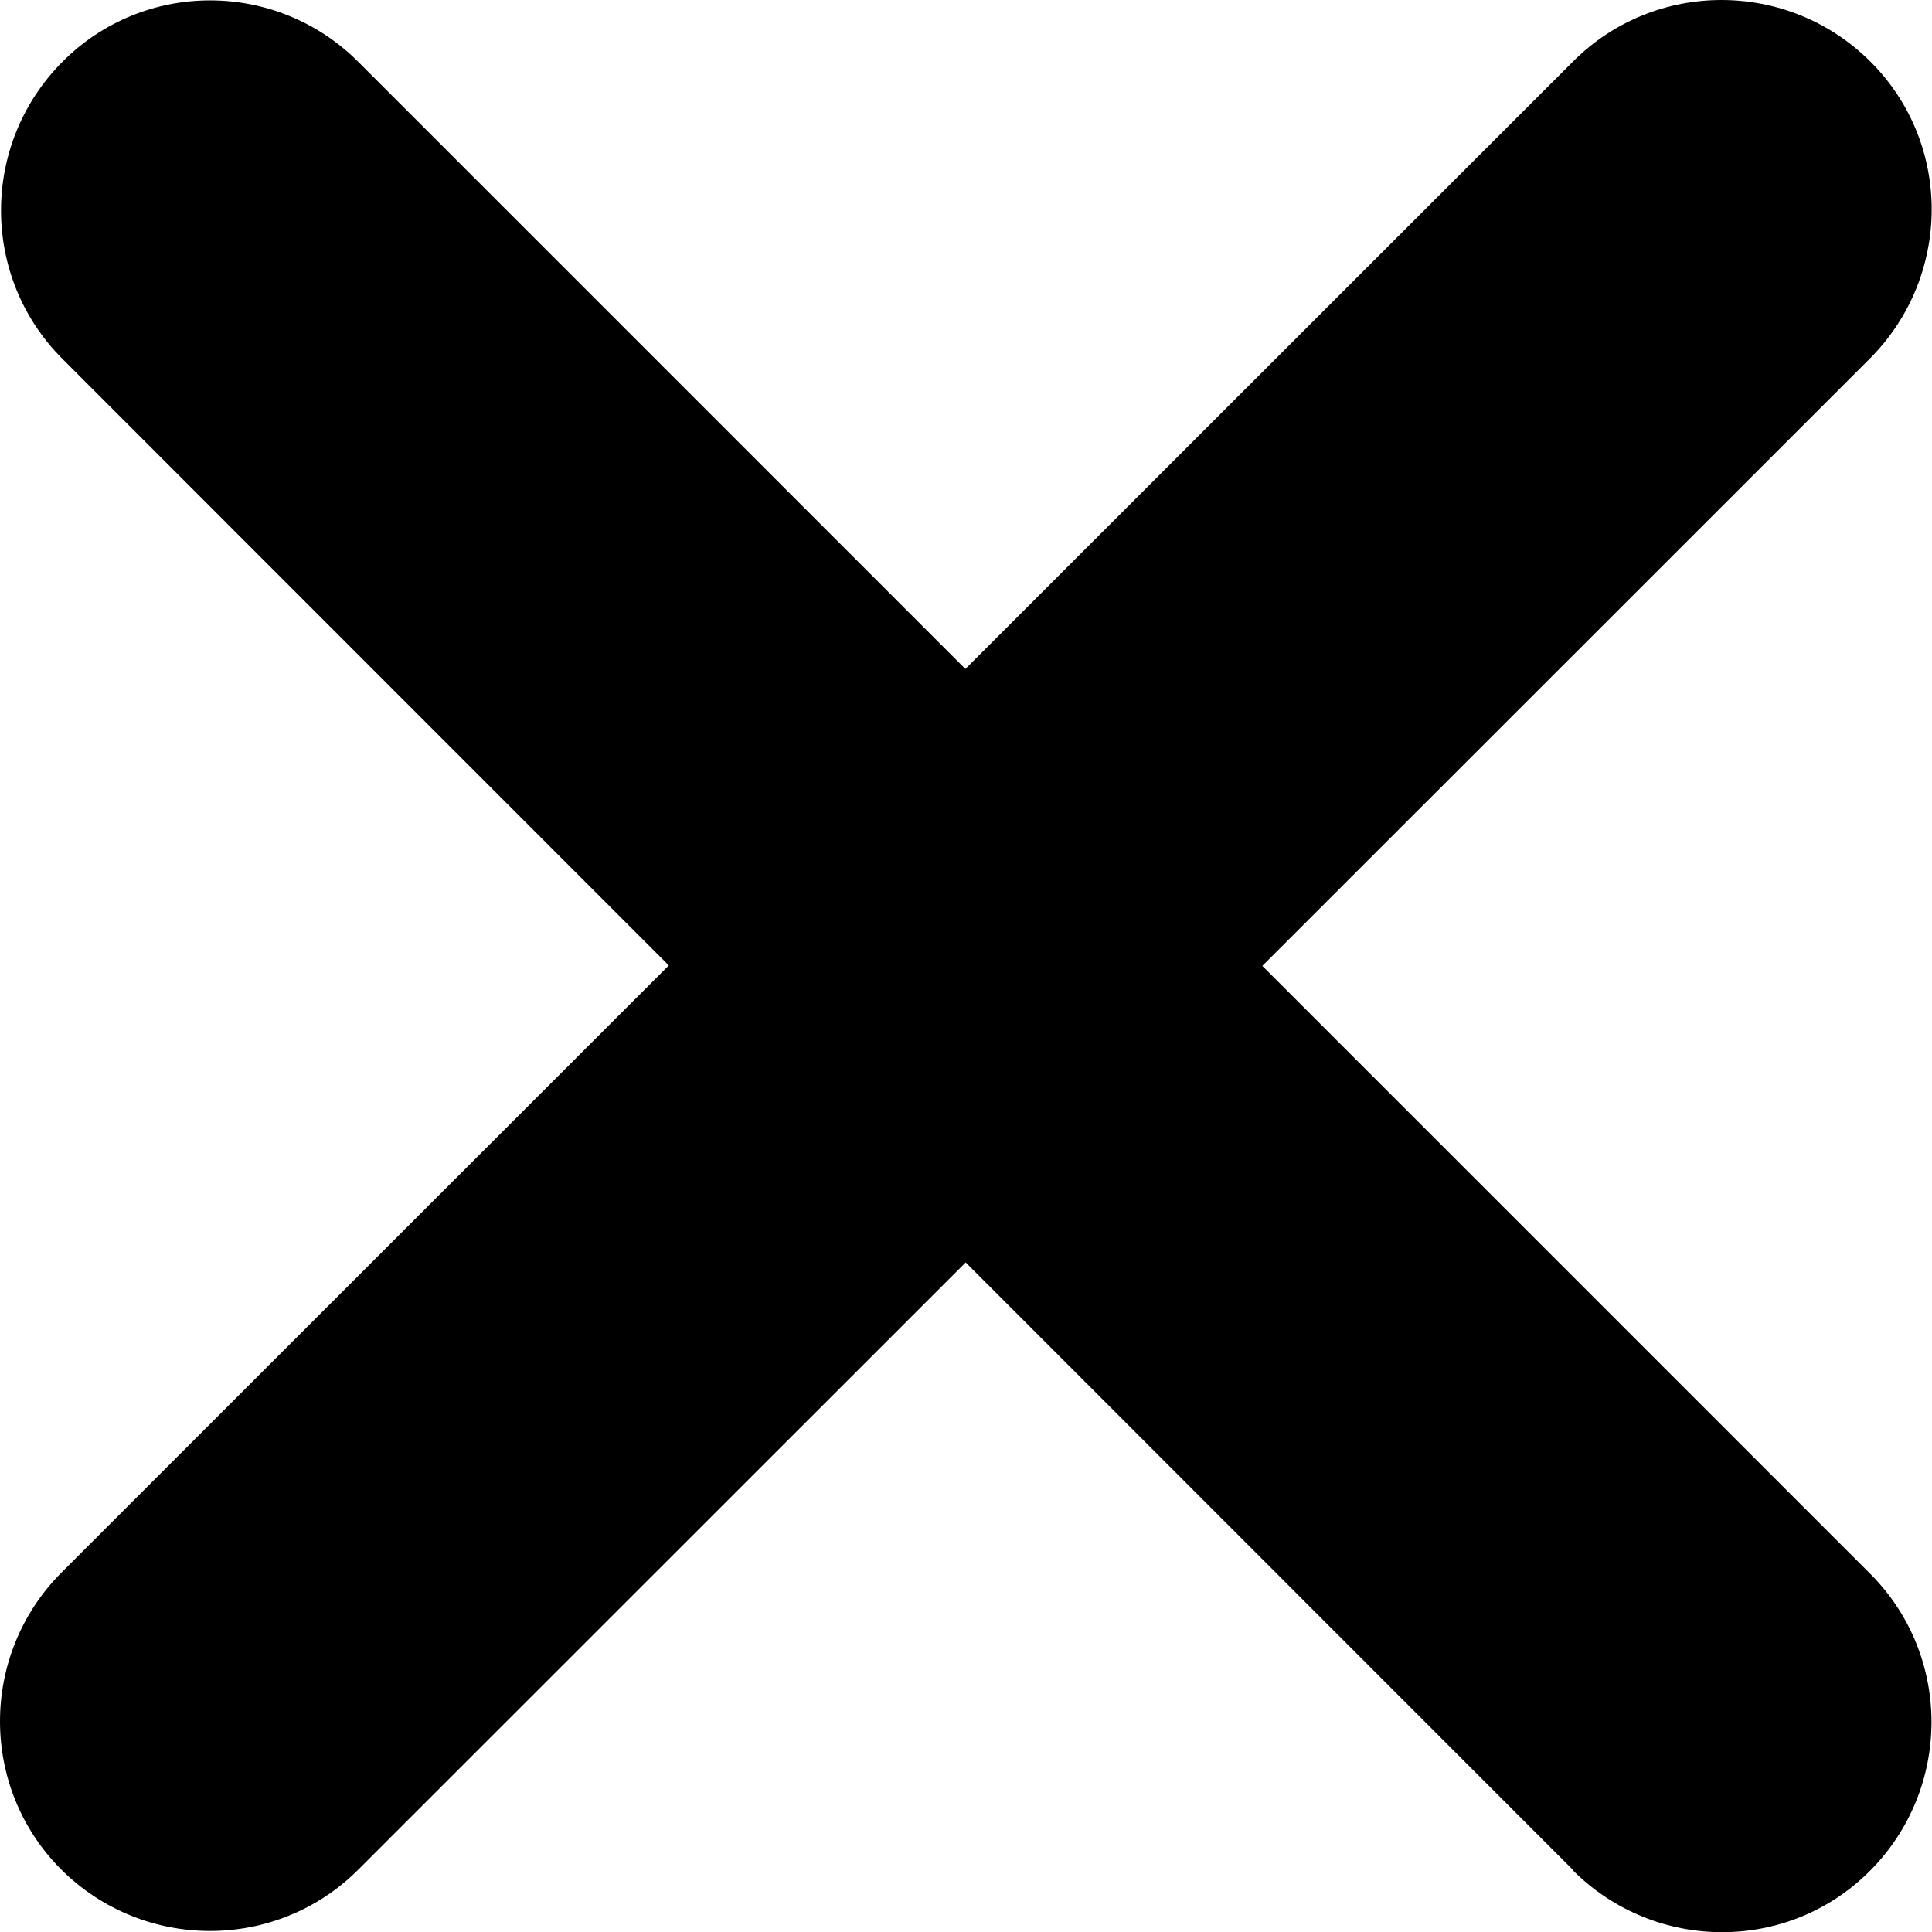
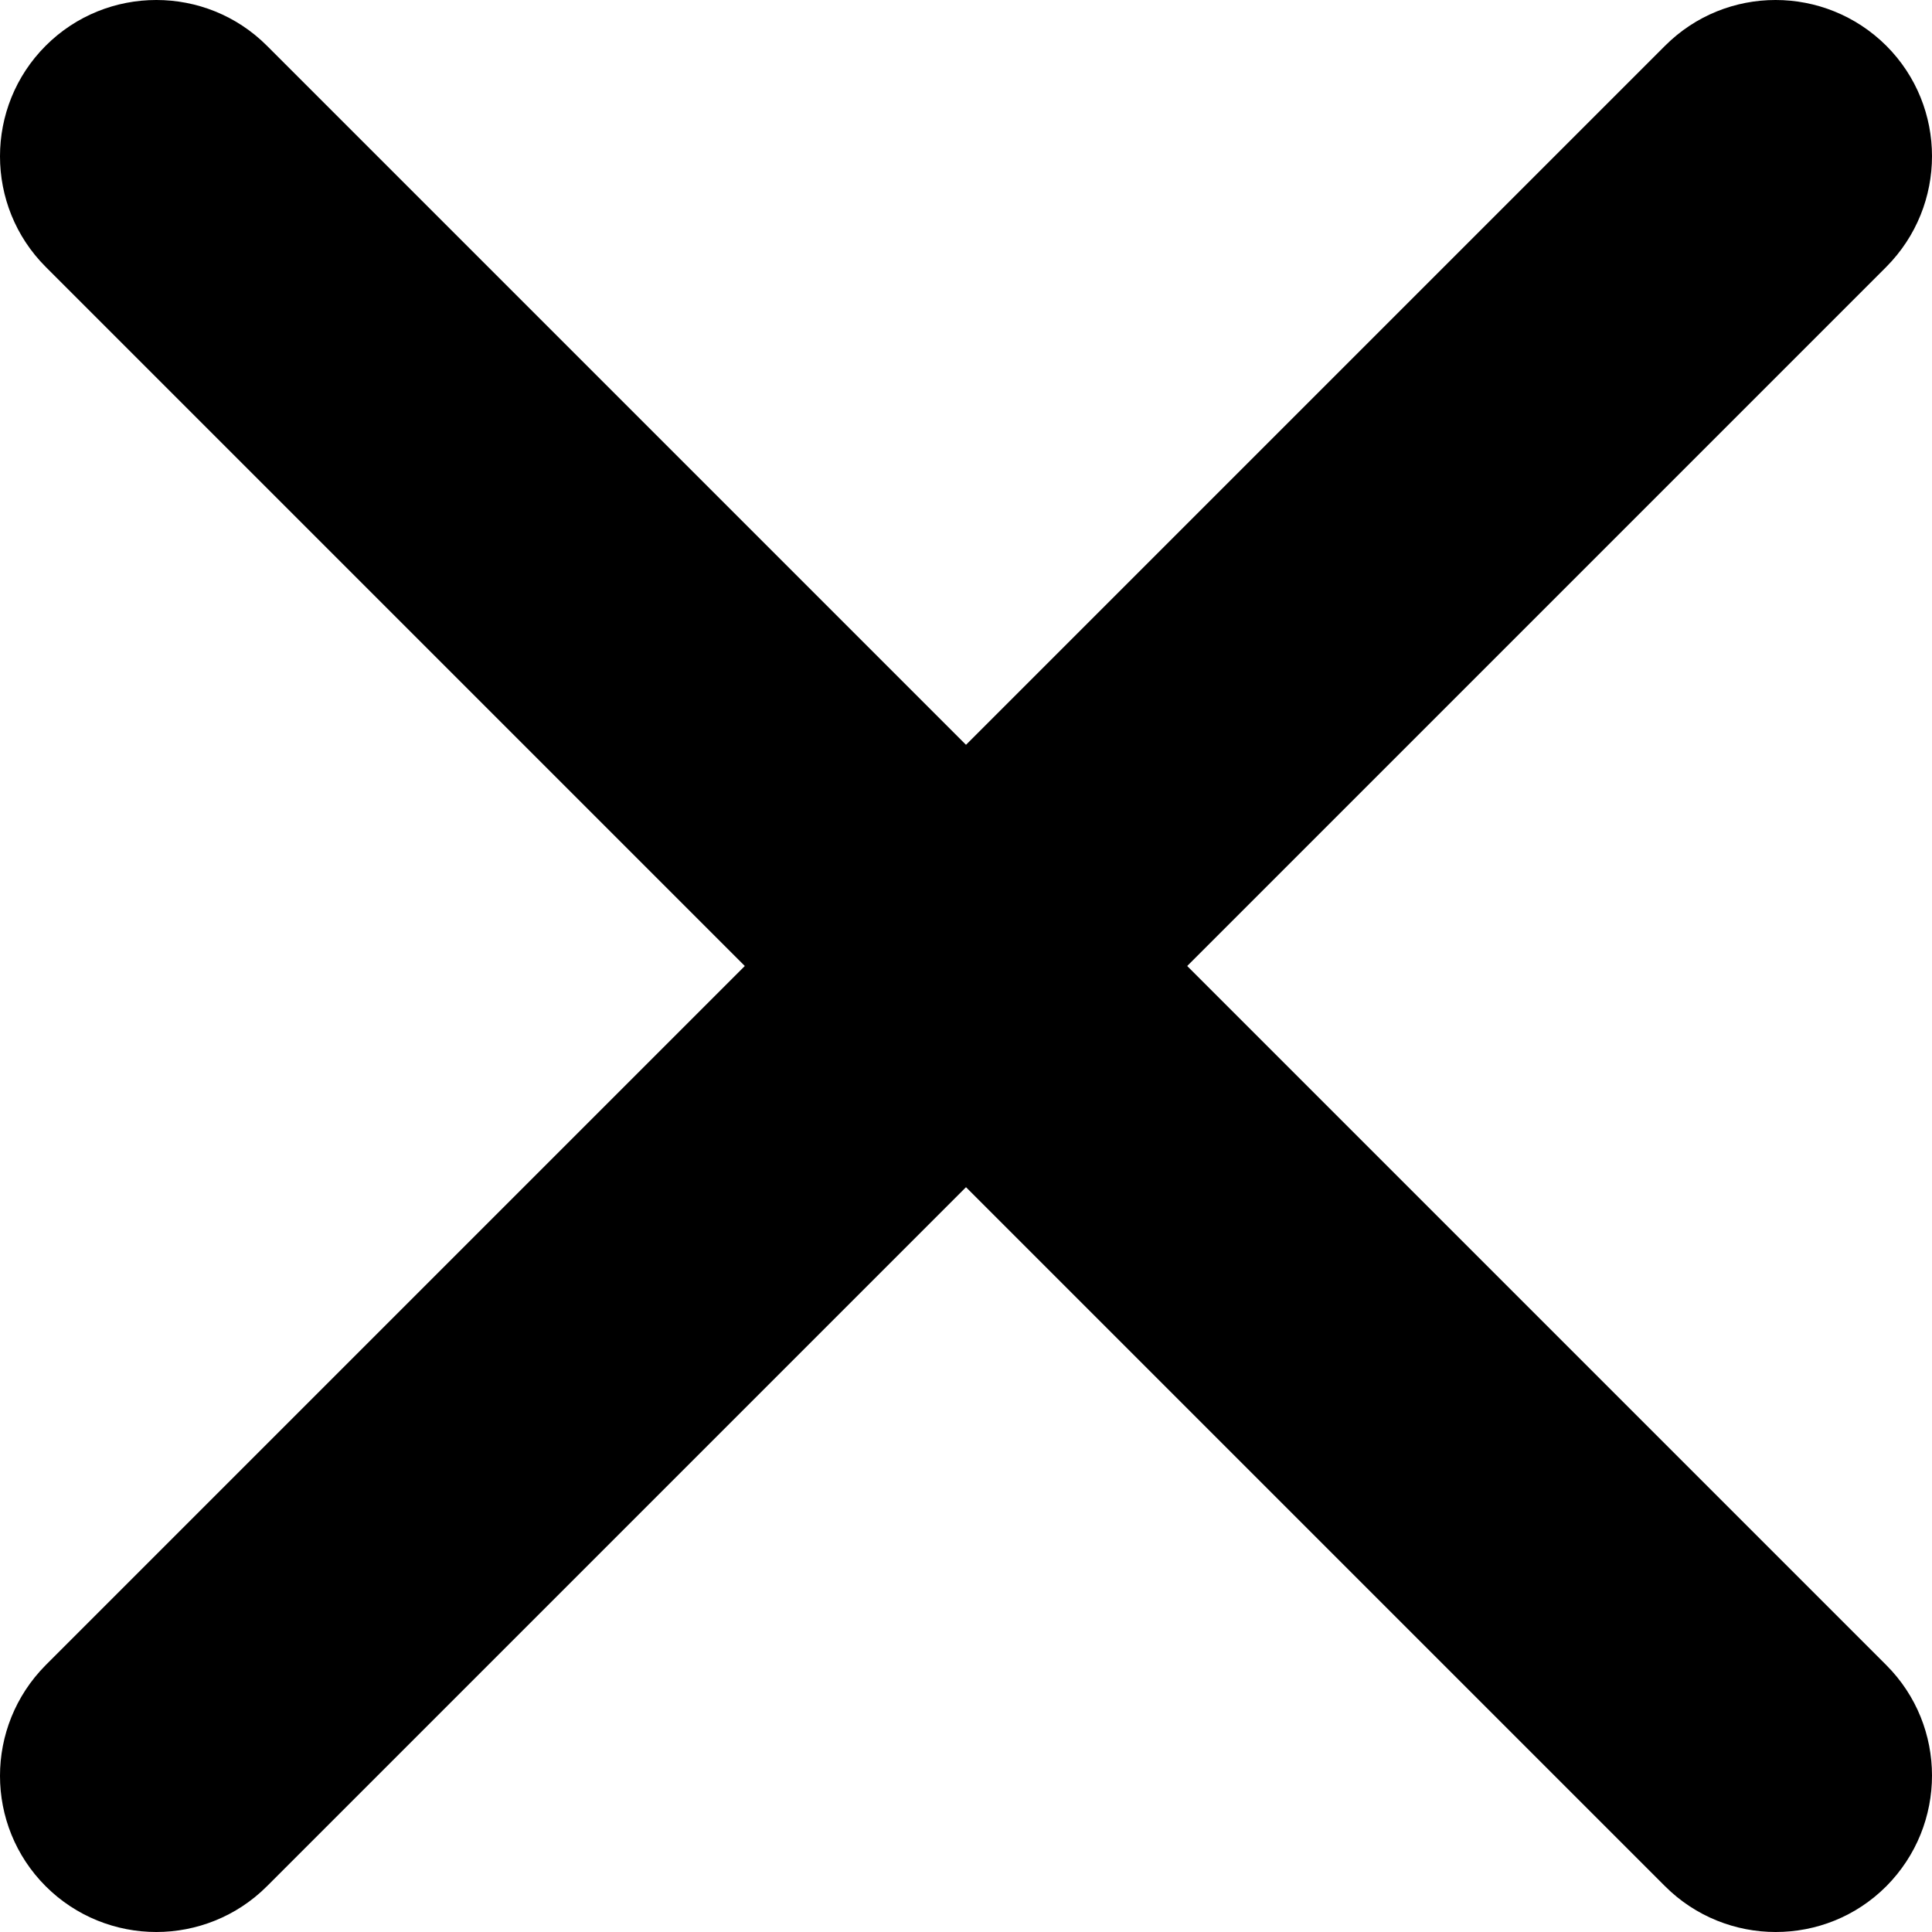
- <svg xmlns="http://www.w3.org/2000/svg" id="Layer_2" data-name="Layer 2" viewBox="0 0 37.8 37.8">
+ <svg xmlns="http://www.w3.org/2000/svg" id="Layer_2" data-name="Layer 2" viewBox="0 0 49.44 49.44">
  <g id="Layer_1-2" data-name="Layer 1">
    <g>
-       <path d="m30.79,36.6L1.22,7.02c-1.6-1.6-1.6-4.2,0-5.81S5.42-.39,7.02,1.22l29.57,29.57c1.6,1.6,1.6,4.2,0,5.81s-4.2,1.6-5.81,0Z" />
-       <path d="m1.2,36.58c-1.6-1.6-1.6-4.2,0-5.81L30.78,1.2c1.6-1.6,4.2-1.6,5.81,0s1.6,4.2,0,5.81L7.01,36.58c-1.6,1.6-4.2,1.6-5.81,0Z" />
+       <path d="m45.44,49.44c-1.02,0-2.05-.39-2.83-1.17L1.17,6.83C-.39,5.27-.39,2.73,1.17,1.17,2.73-.39,5.27-.39,6.83,1.17l41.44,41.44c1.56,1.56,1.56,4.09,0,5.66-.78.78-1.8,1.17-2.83,1.17Z" />
+       <path d="m4,49.44c-1.02,0-2.05-.39-2.83-1.17-1.56-1.56-1.56-4.09,0-5.66L42.61,1.17c1.56-1.56,4.09-1.56,5.66,0,1.56,1.56,1.56,4.09,0,5.66L6.83,48.27c-.78.78-1.81,1.17-2.83,1.17Z" />
    </g>
  </g>
</svg>
